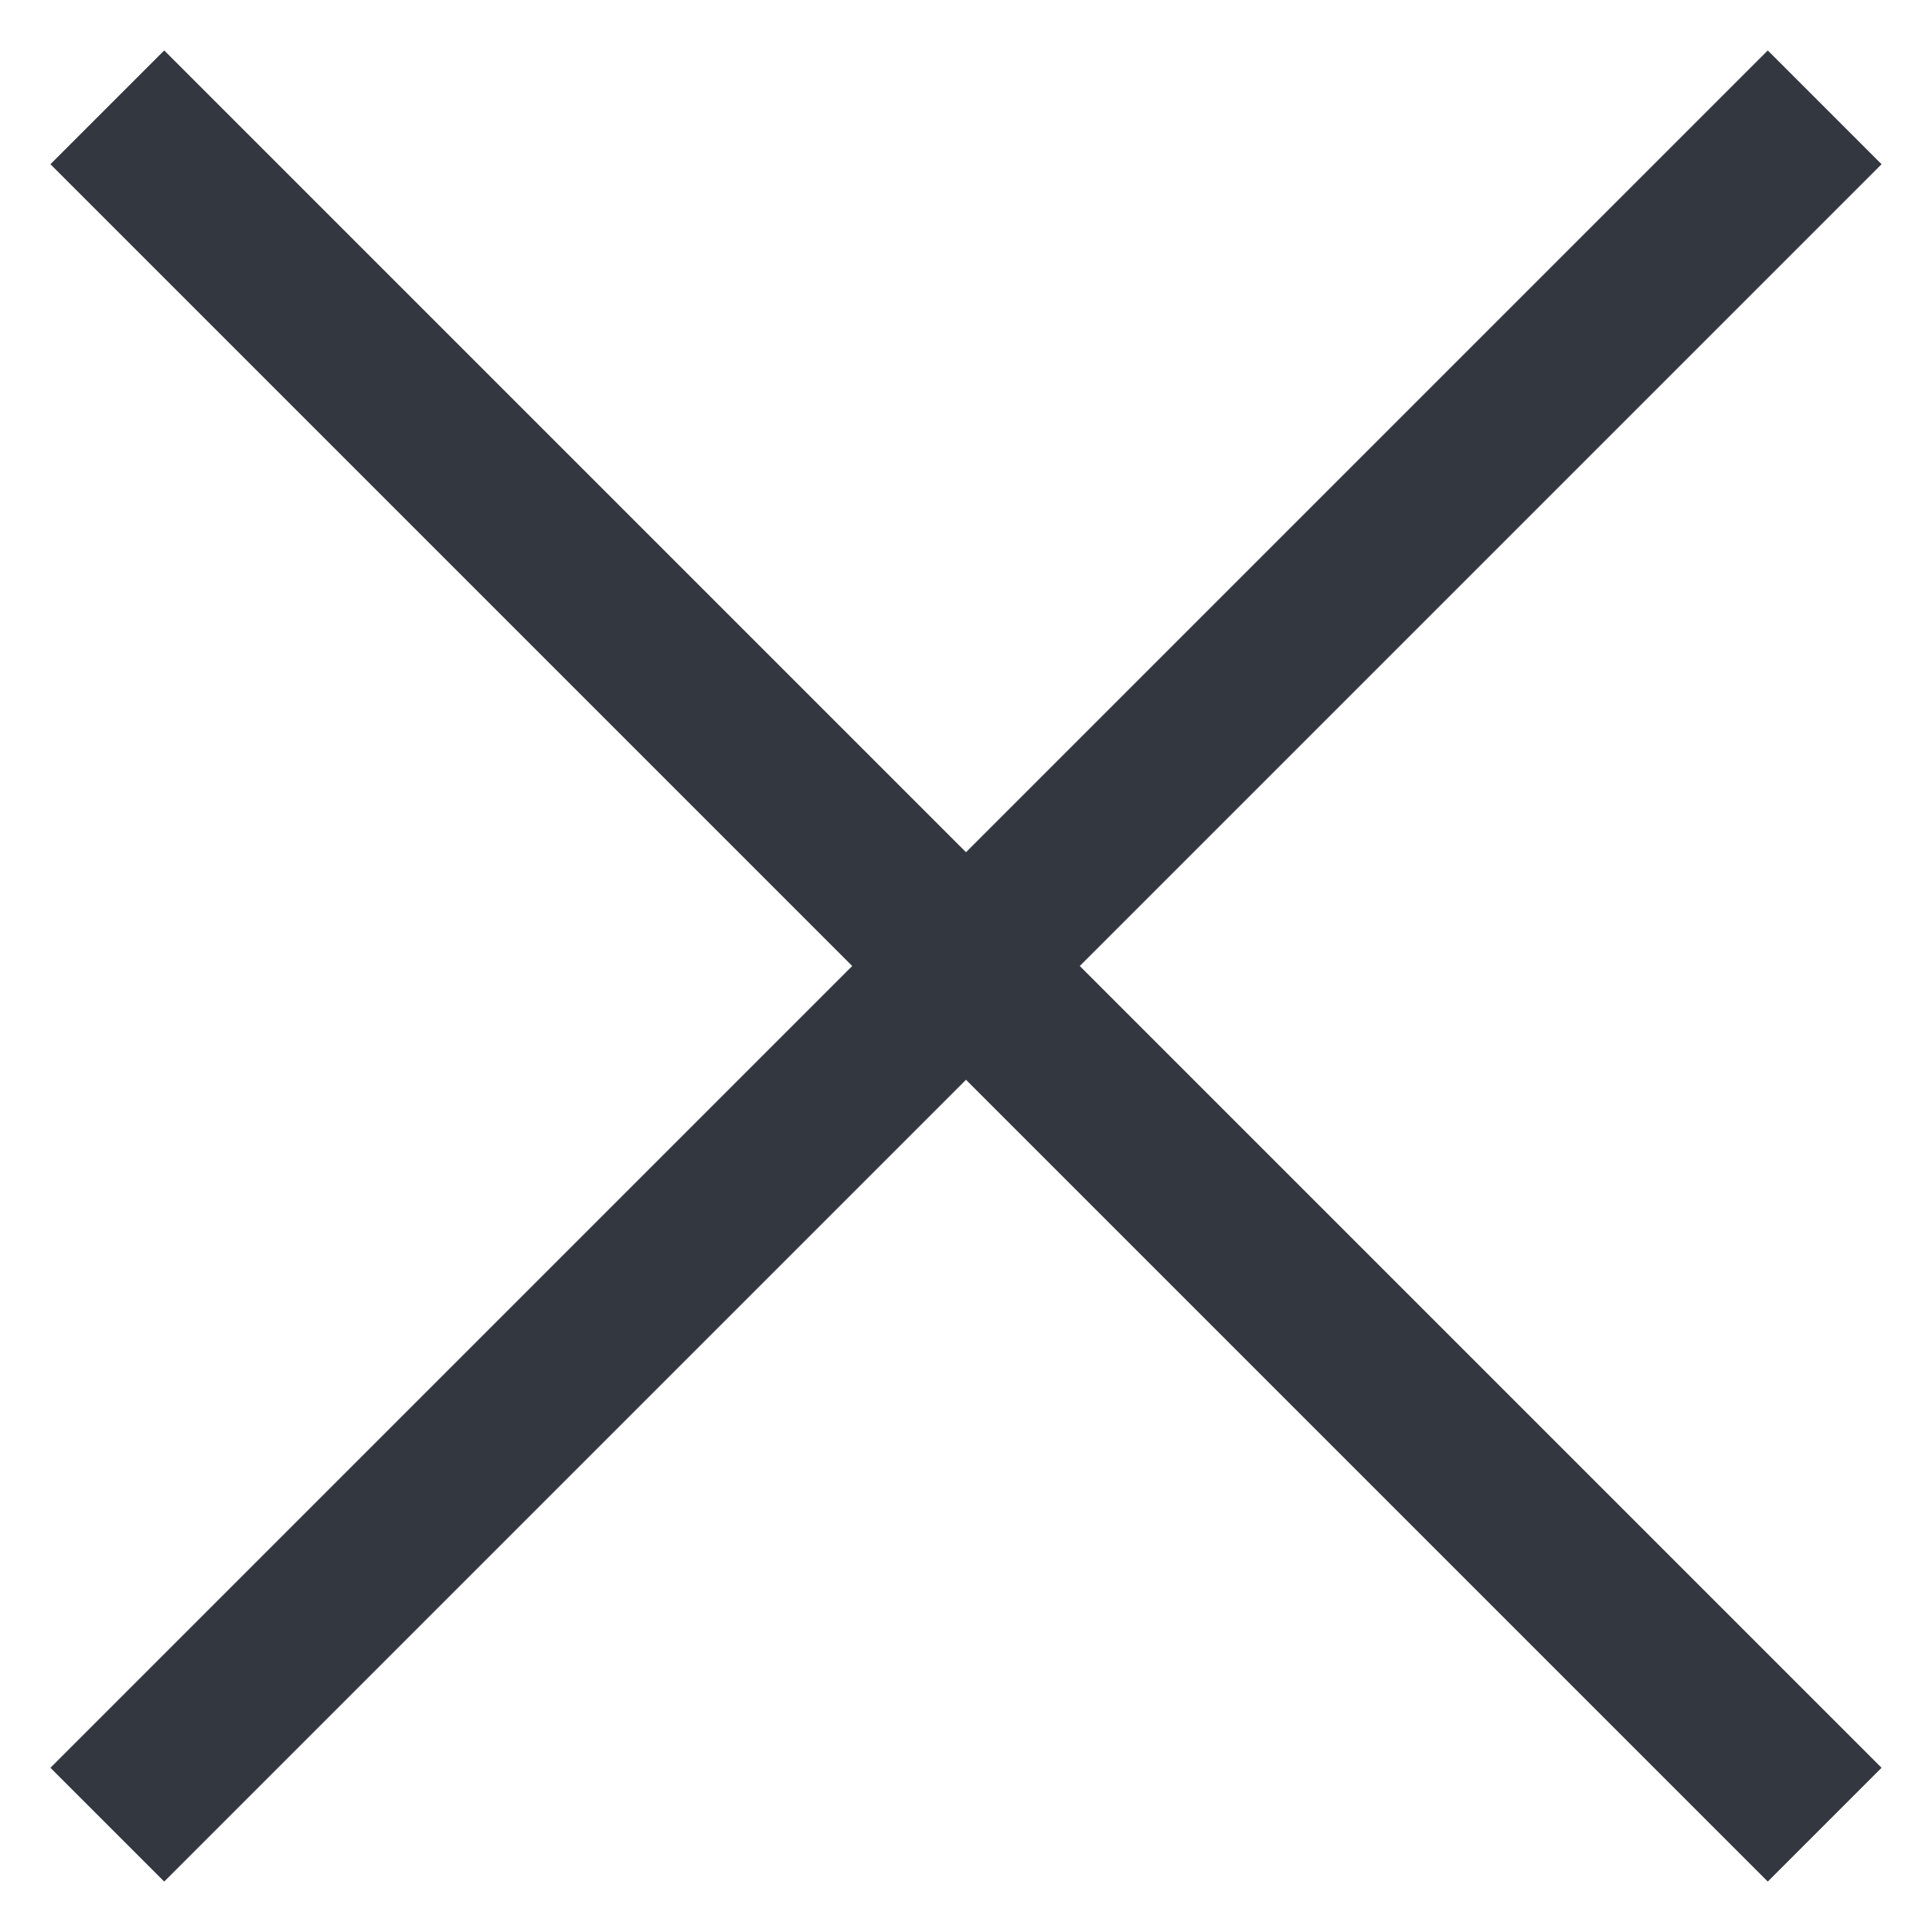
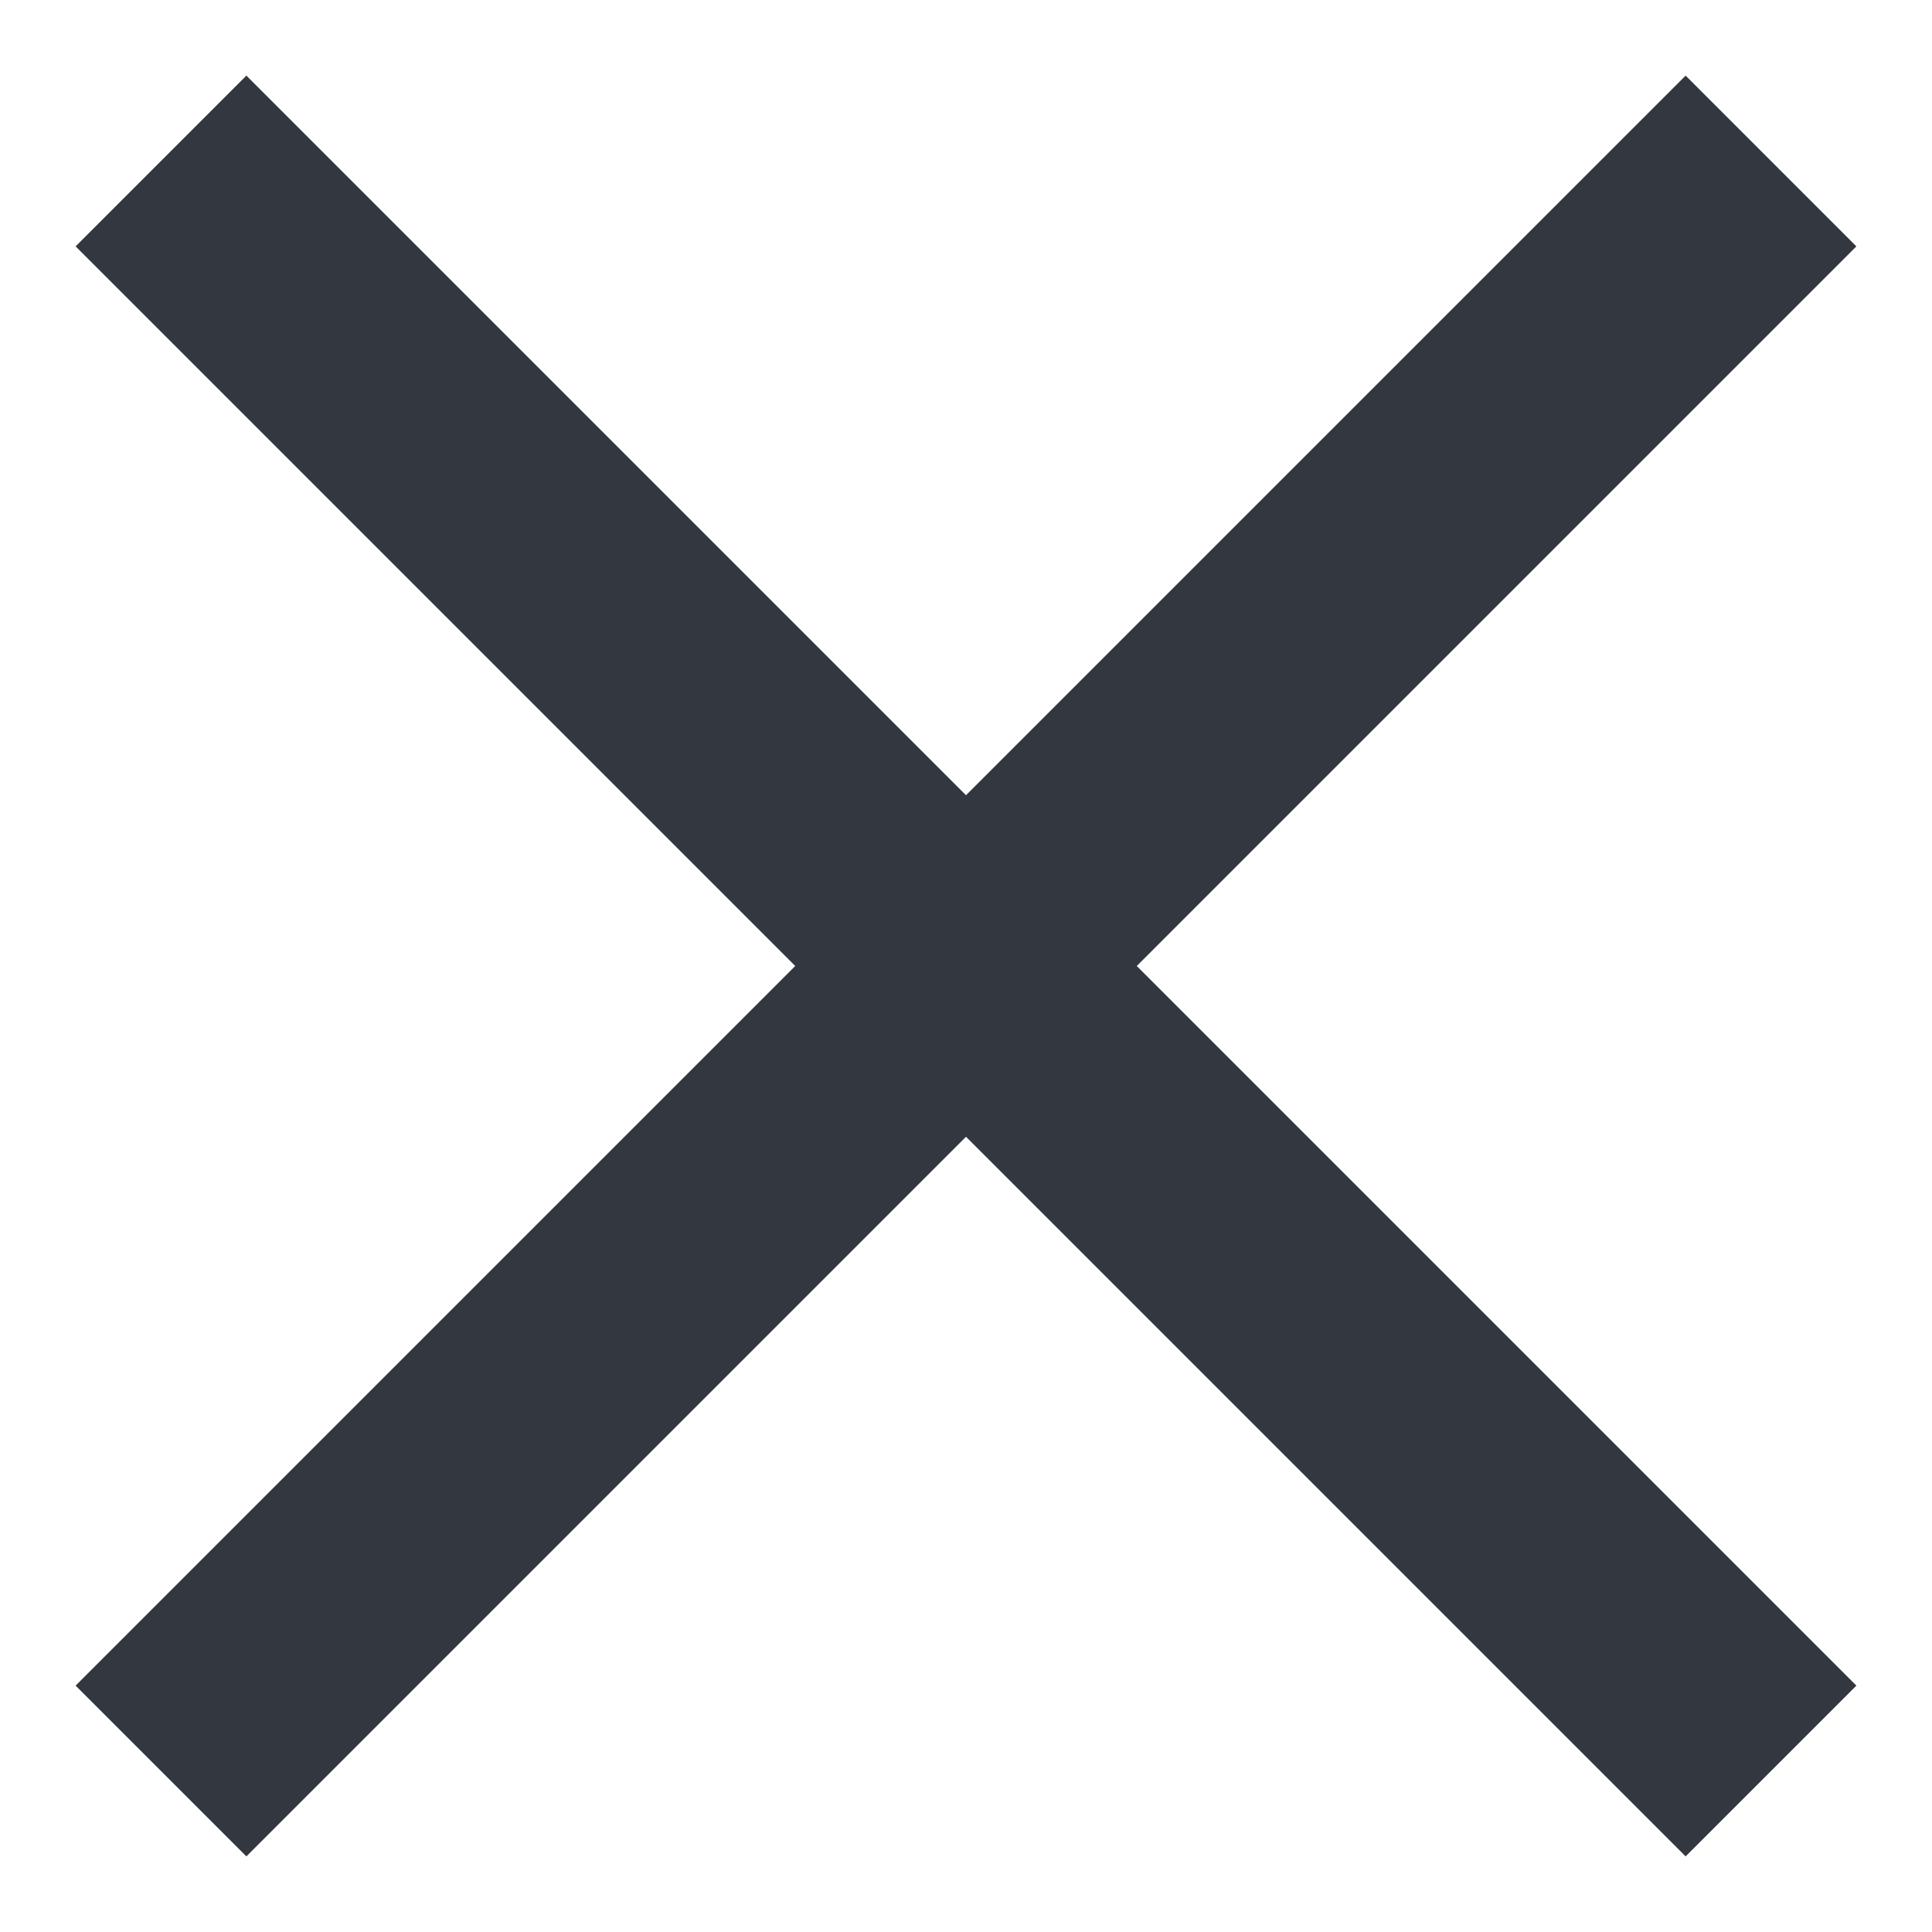
- <svg xmlns="http://www.w3.org/2000/svg" viewBox="0 0 18 18">
-   <defs>
-     <style>.a{fill:#333740;}</style>
-   </defs>
-   <polygon class="a" points="10.06 9 17.53 16.47 16.47 17.53 9 10.06 1.53 17.53 0.47 16.47 7.94 9 0.47 1.53 1.53 0.47 9 7.94 16.47 0.47 17.53 1.53 10.06 9" />
+ <svg xmlns="http://www.w3.org/2000/svg" viewBox="0 0 12 12">
+   <style>.cls-1{stroke:#333740;stroke-width:1.5px;}</style>
+   <line class="cls-1" x1="1" y1="1" x2="11" y2="11" />
+   <line class="cls-1" x1="11" y1="1" x2="1" y2="11" />
</svg>
